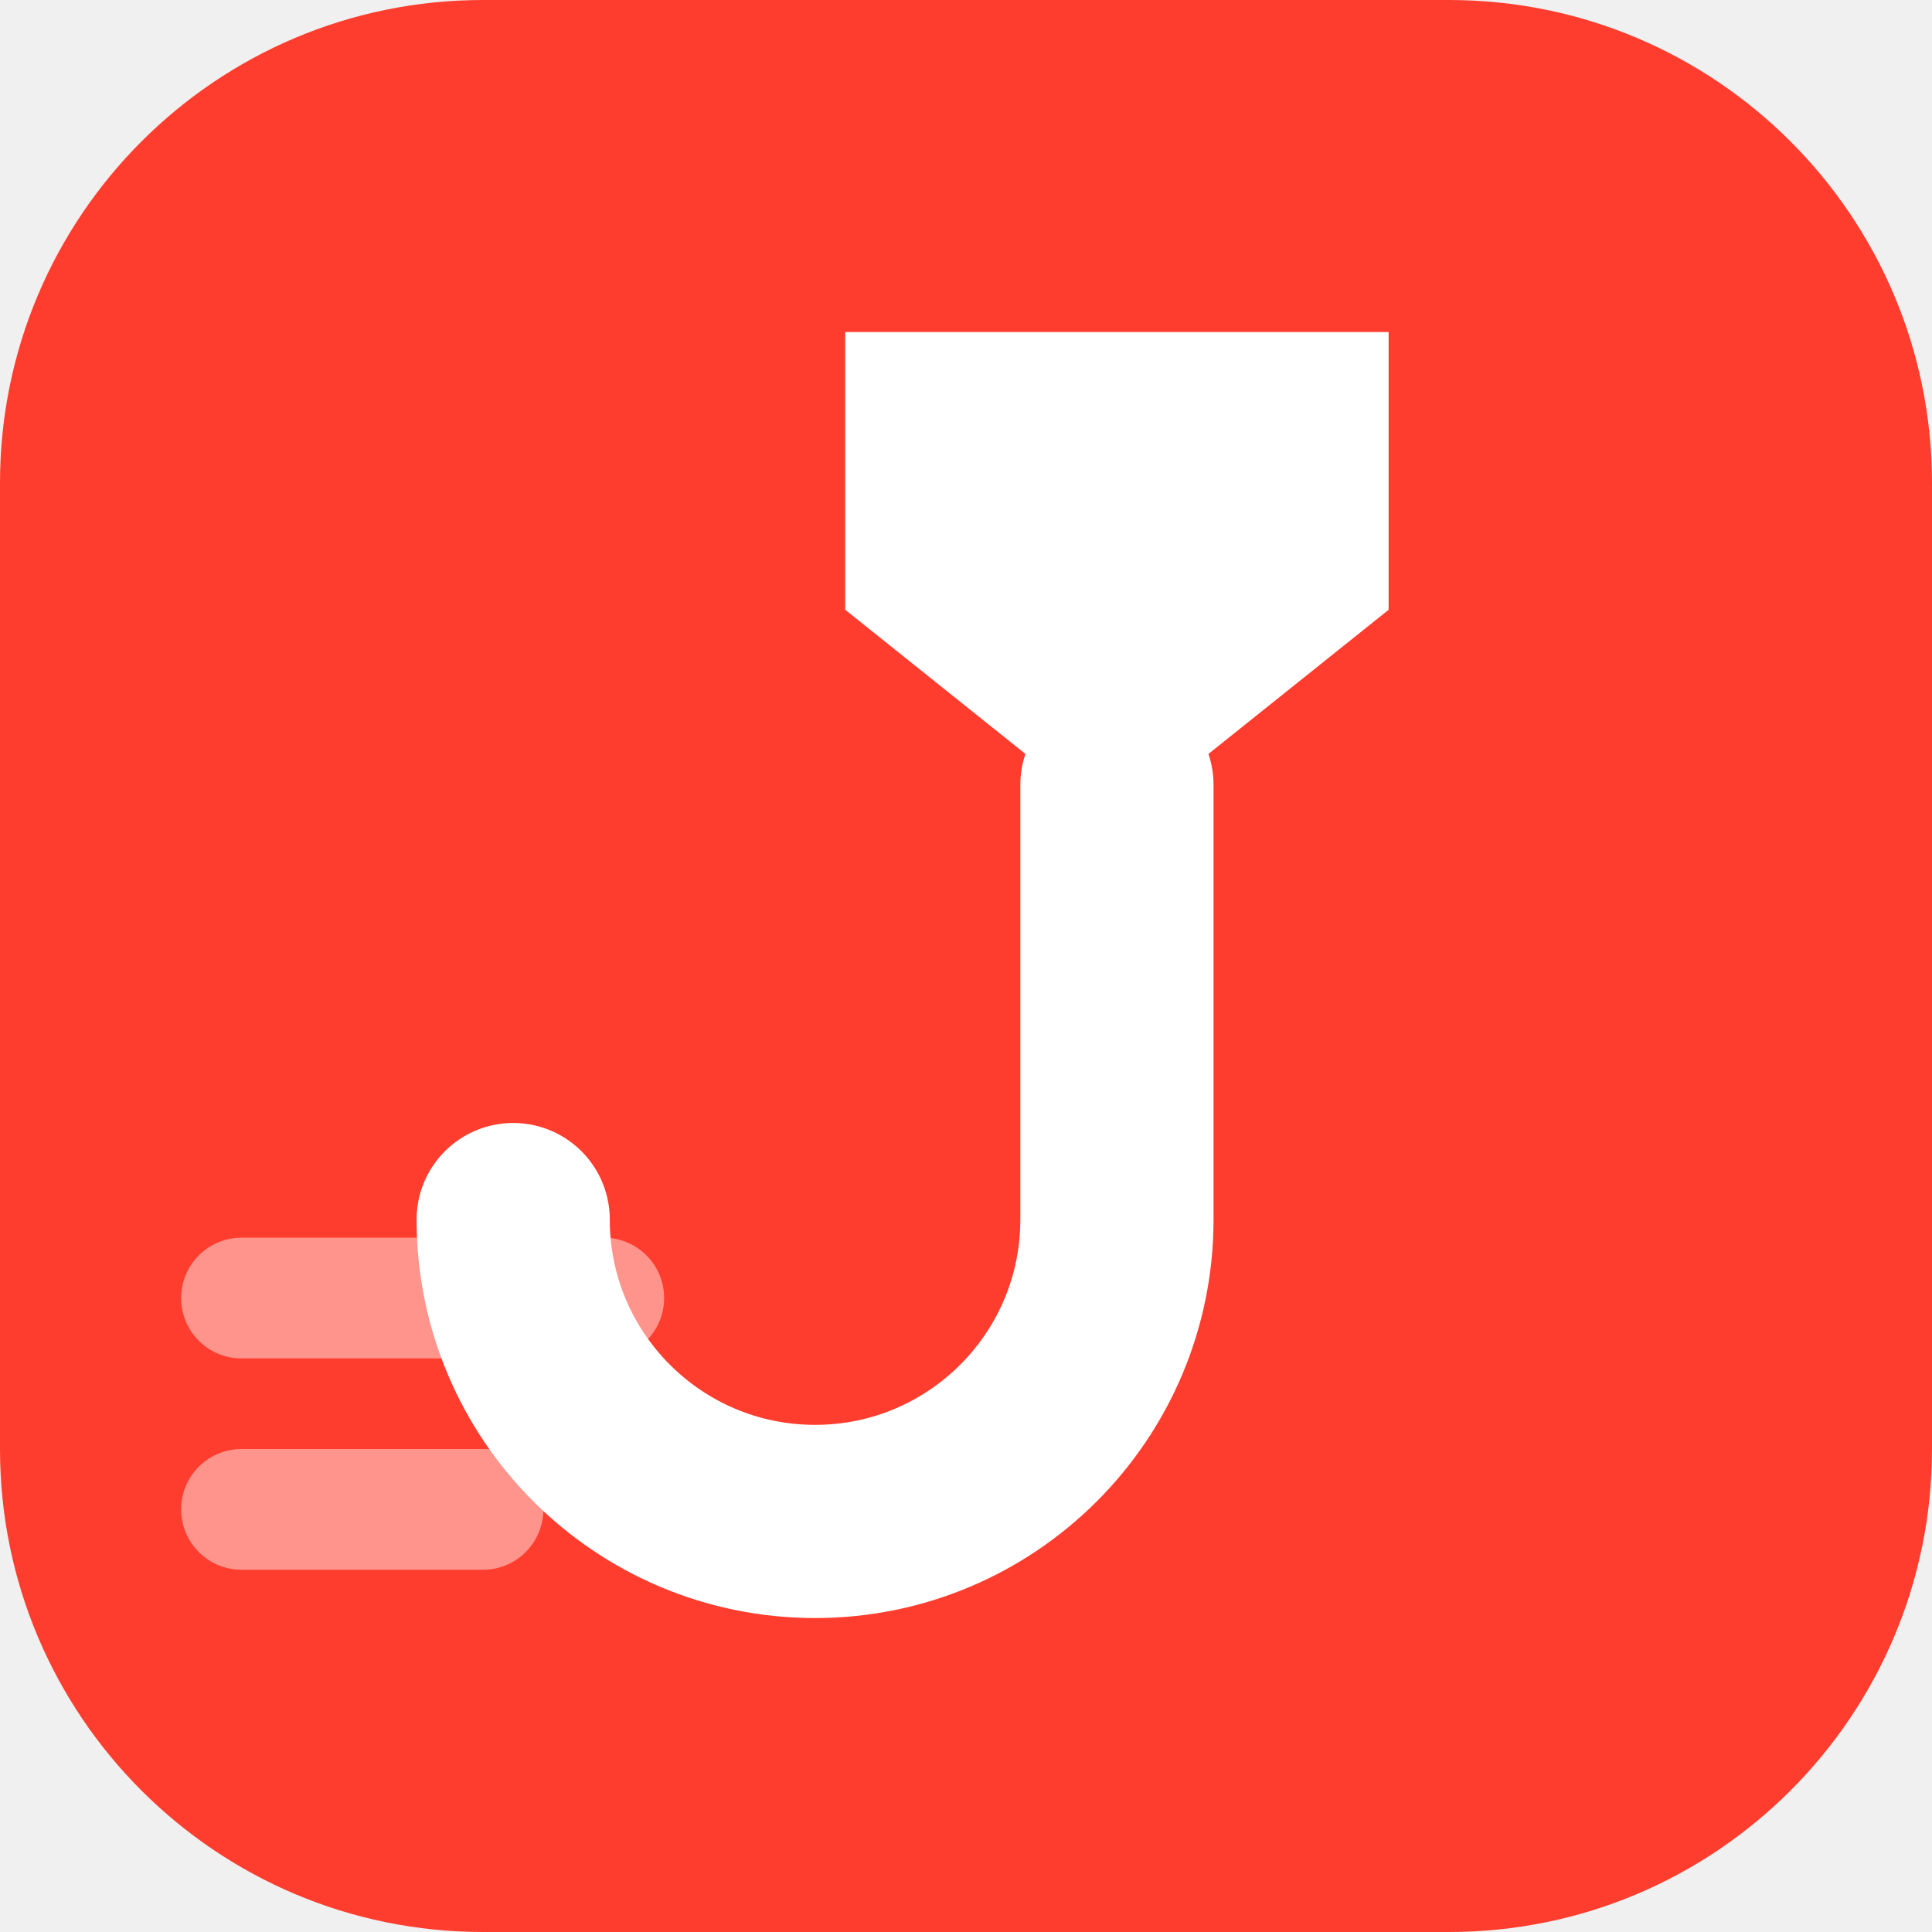
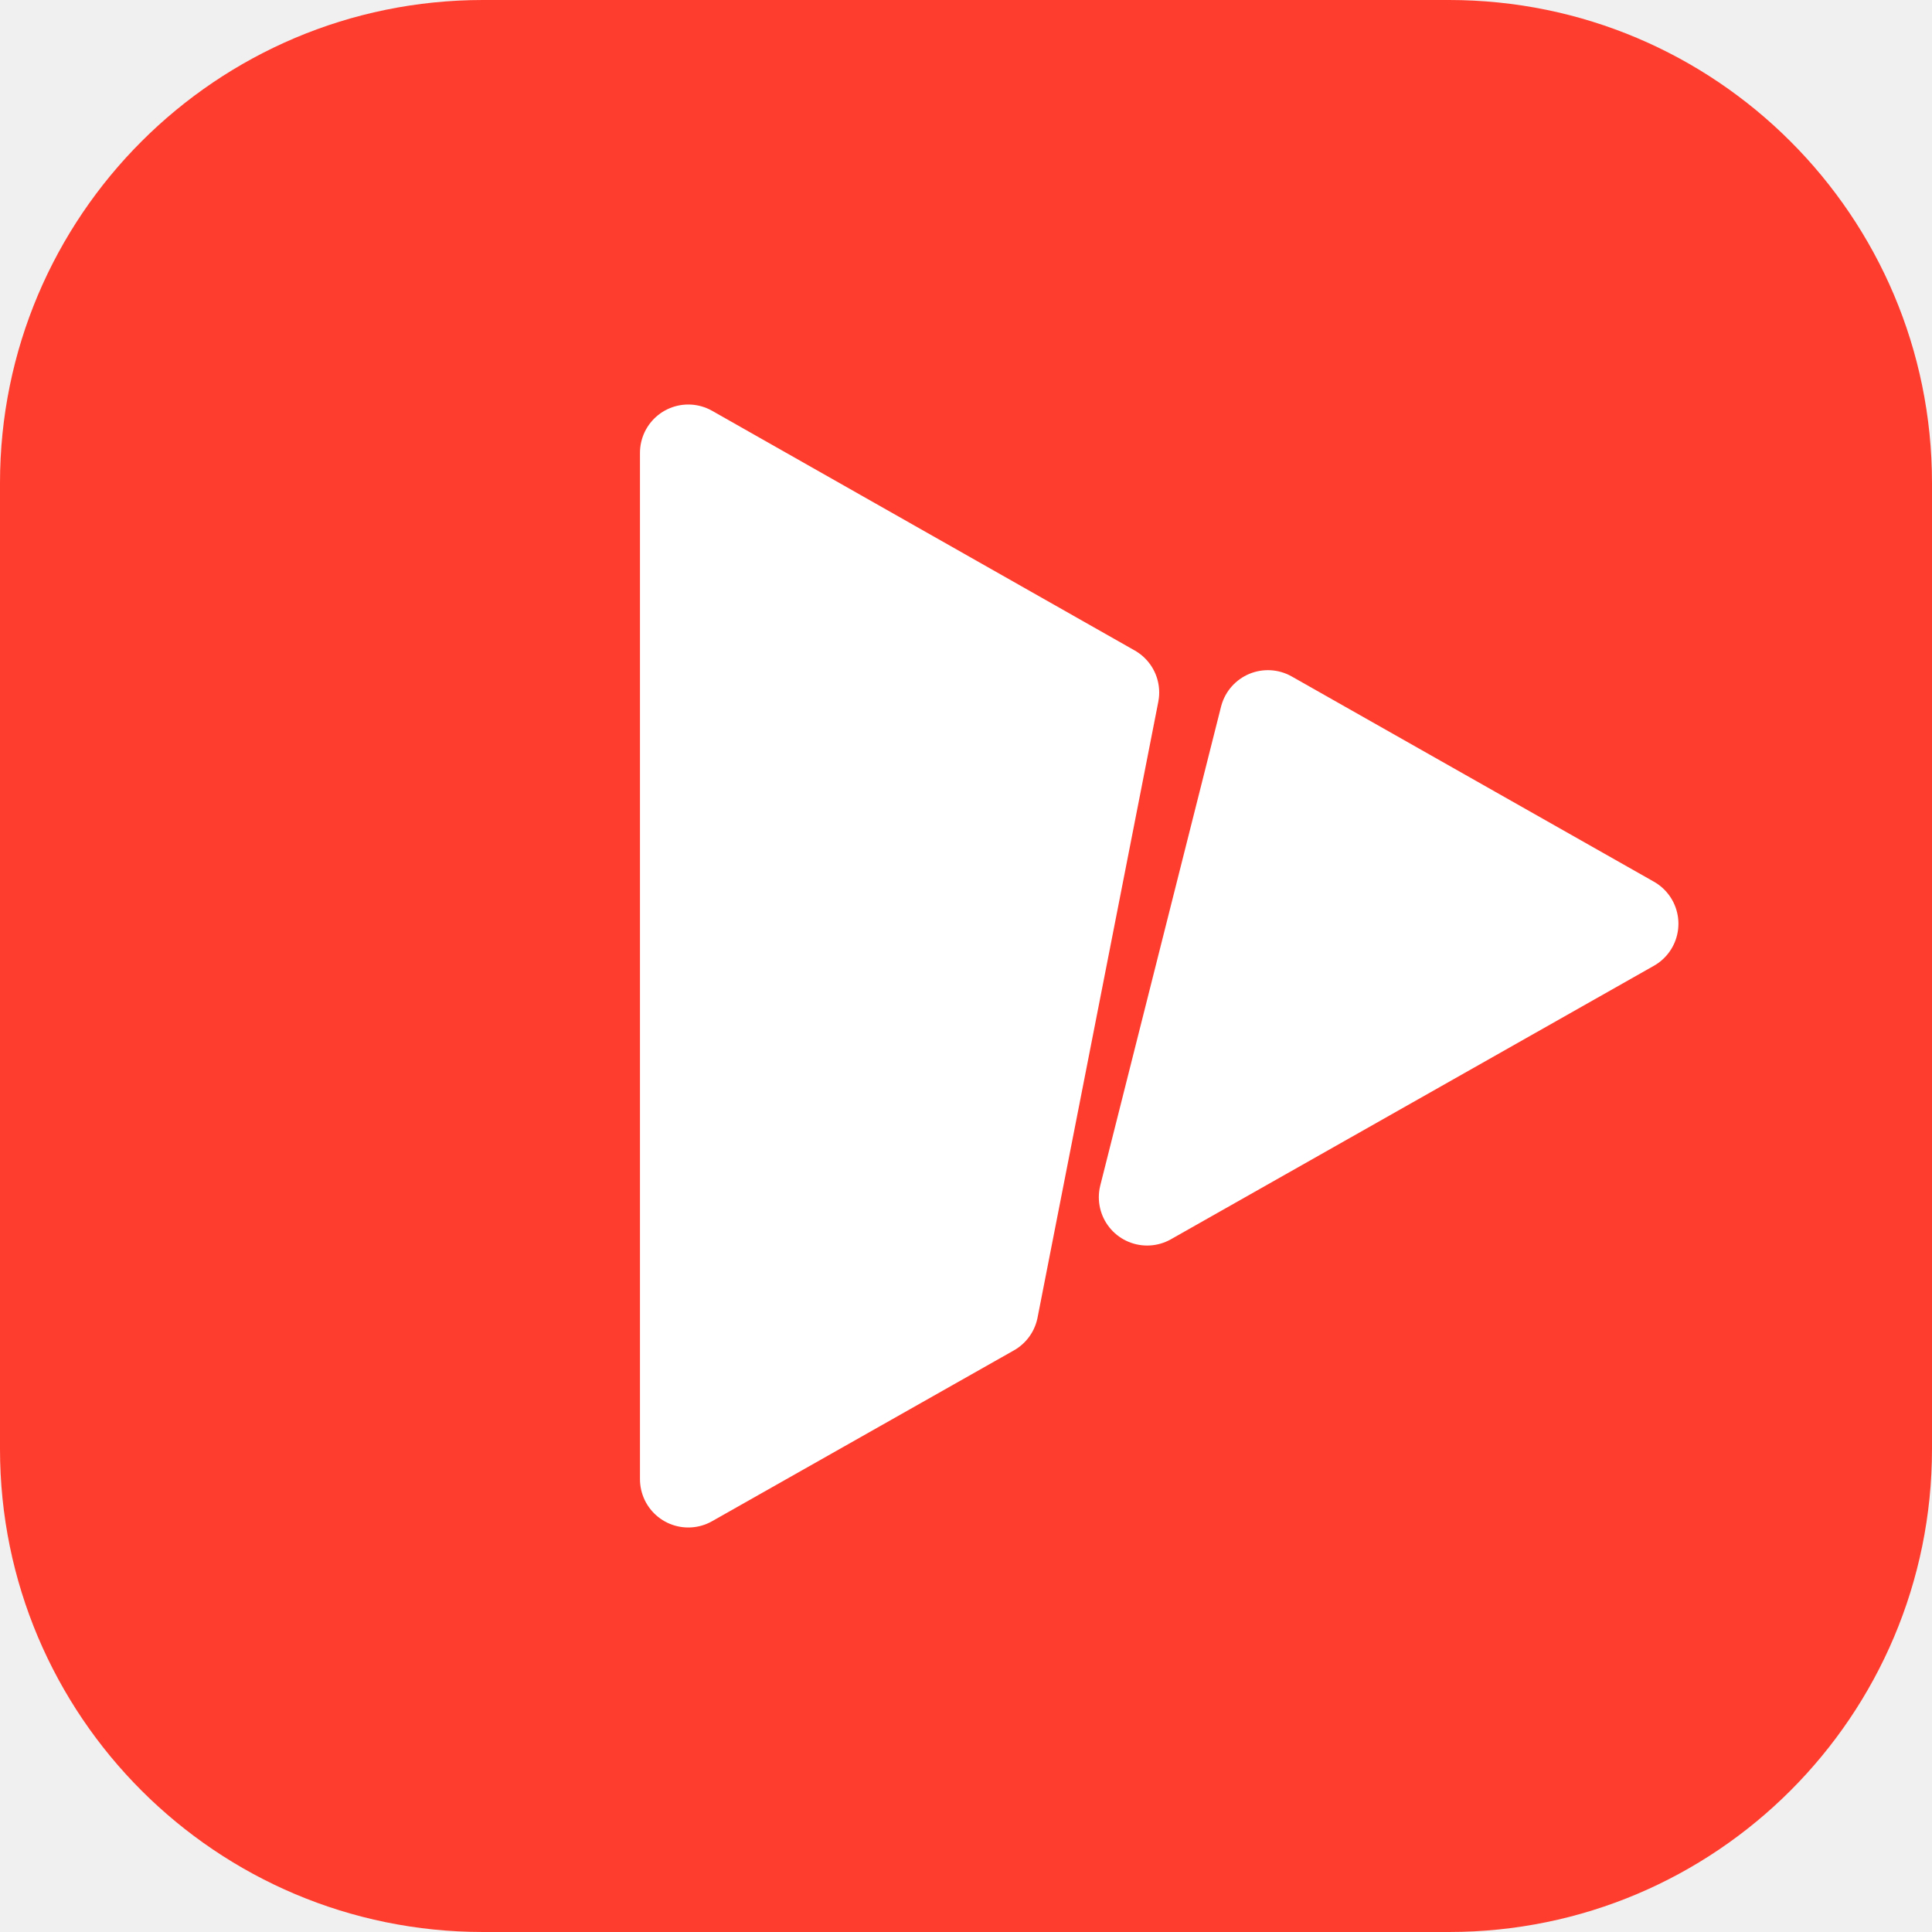
<svg xmlns="http://www.w3.org/2000/svg" viewBox="0 0 32 32">
  <rect width="32" height="32" rx="8" fill="#ff3d2e" />
-   <path d="M4 21.5h6M4 25h4" stroke="#fff" stroke-opacity=".45" stroke-width="2" stroke-linecap="round" />
-   <path d="M14 5.5h9v4.6l-4.5 3.6-4.5-3.6z" fill="#fff" />
-   <path d="M18.5 13v7.2a5 5 0 0 1-10 0" fill="none" stroke="#fff" stroke-width="3.2" stroke-linecap="round" />
+   <g fill="#fff" stroke="#fff" stroke-width="1.6" stroke-linejoin="round" transform="translate(1.4 0)">
+     <path d="M10 7.5L17 11.47 15 21.67 10 24.5z" />
+     <path d="M19.6 11.9L25.6 15.3 17.6 19.83z" />
+   </g>
</svg>
